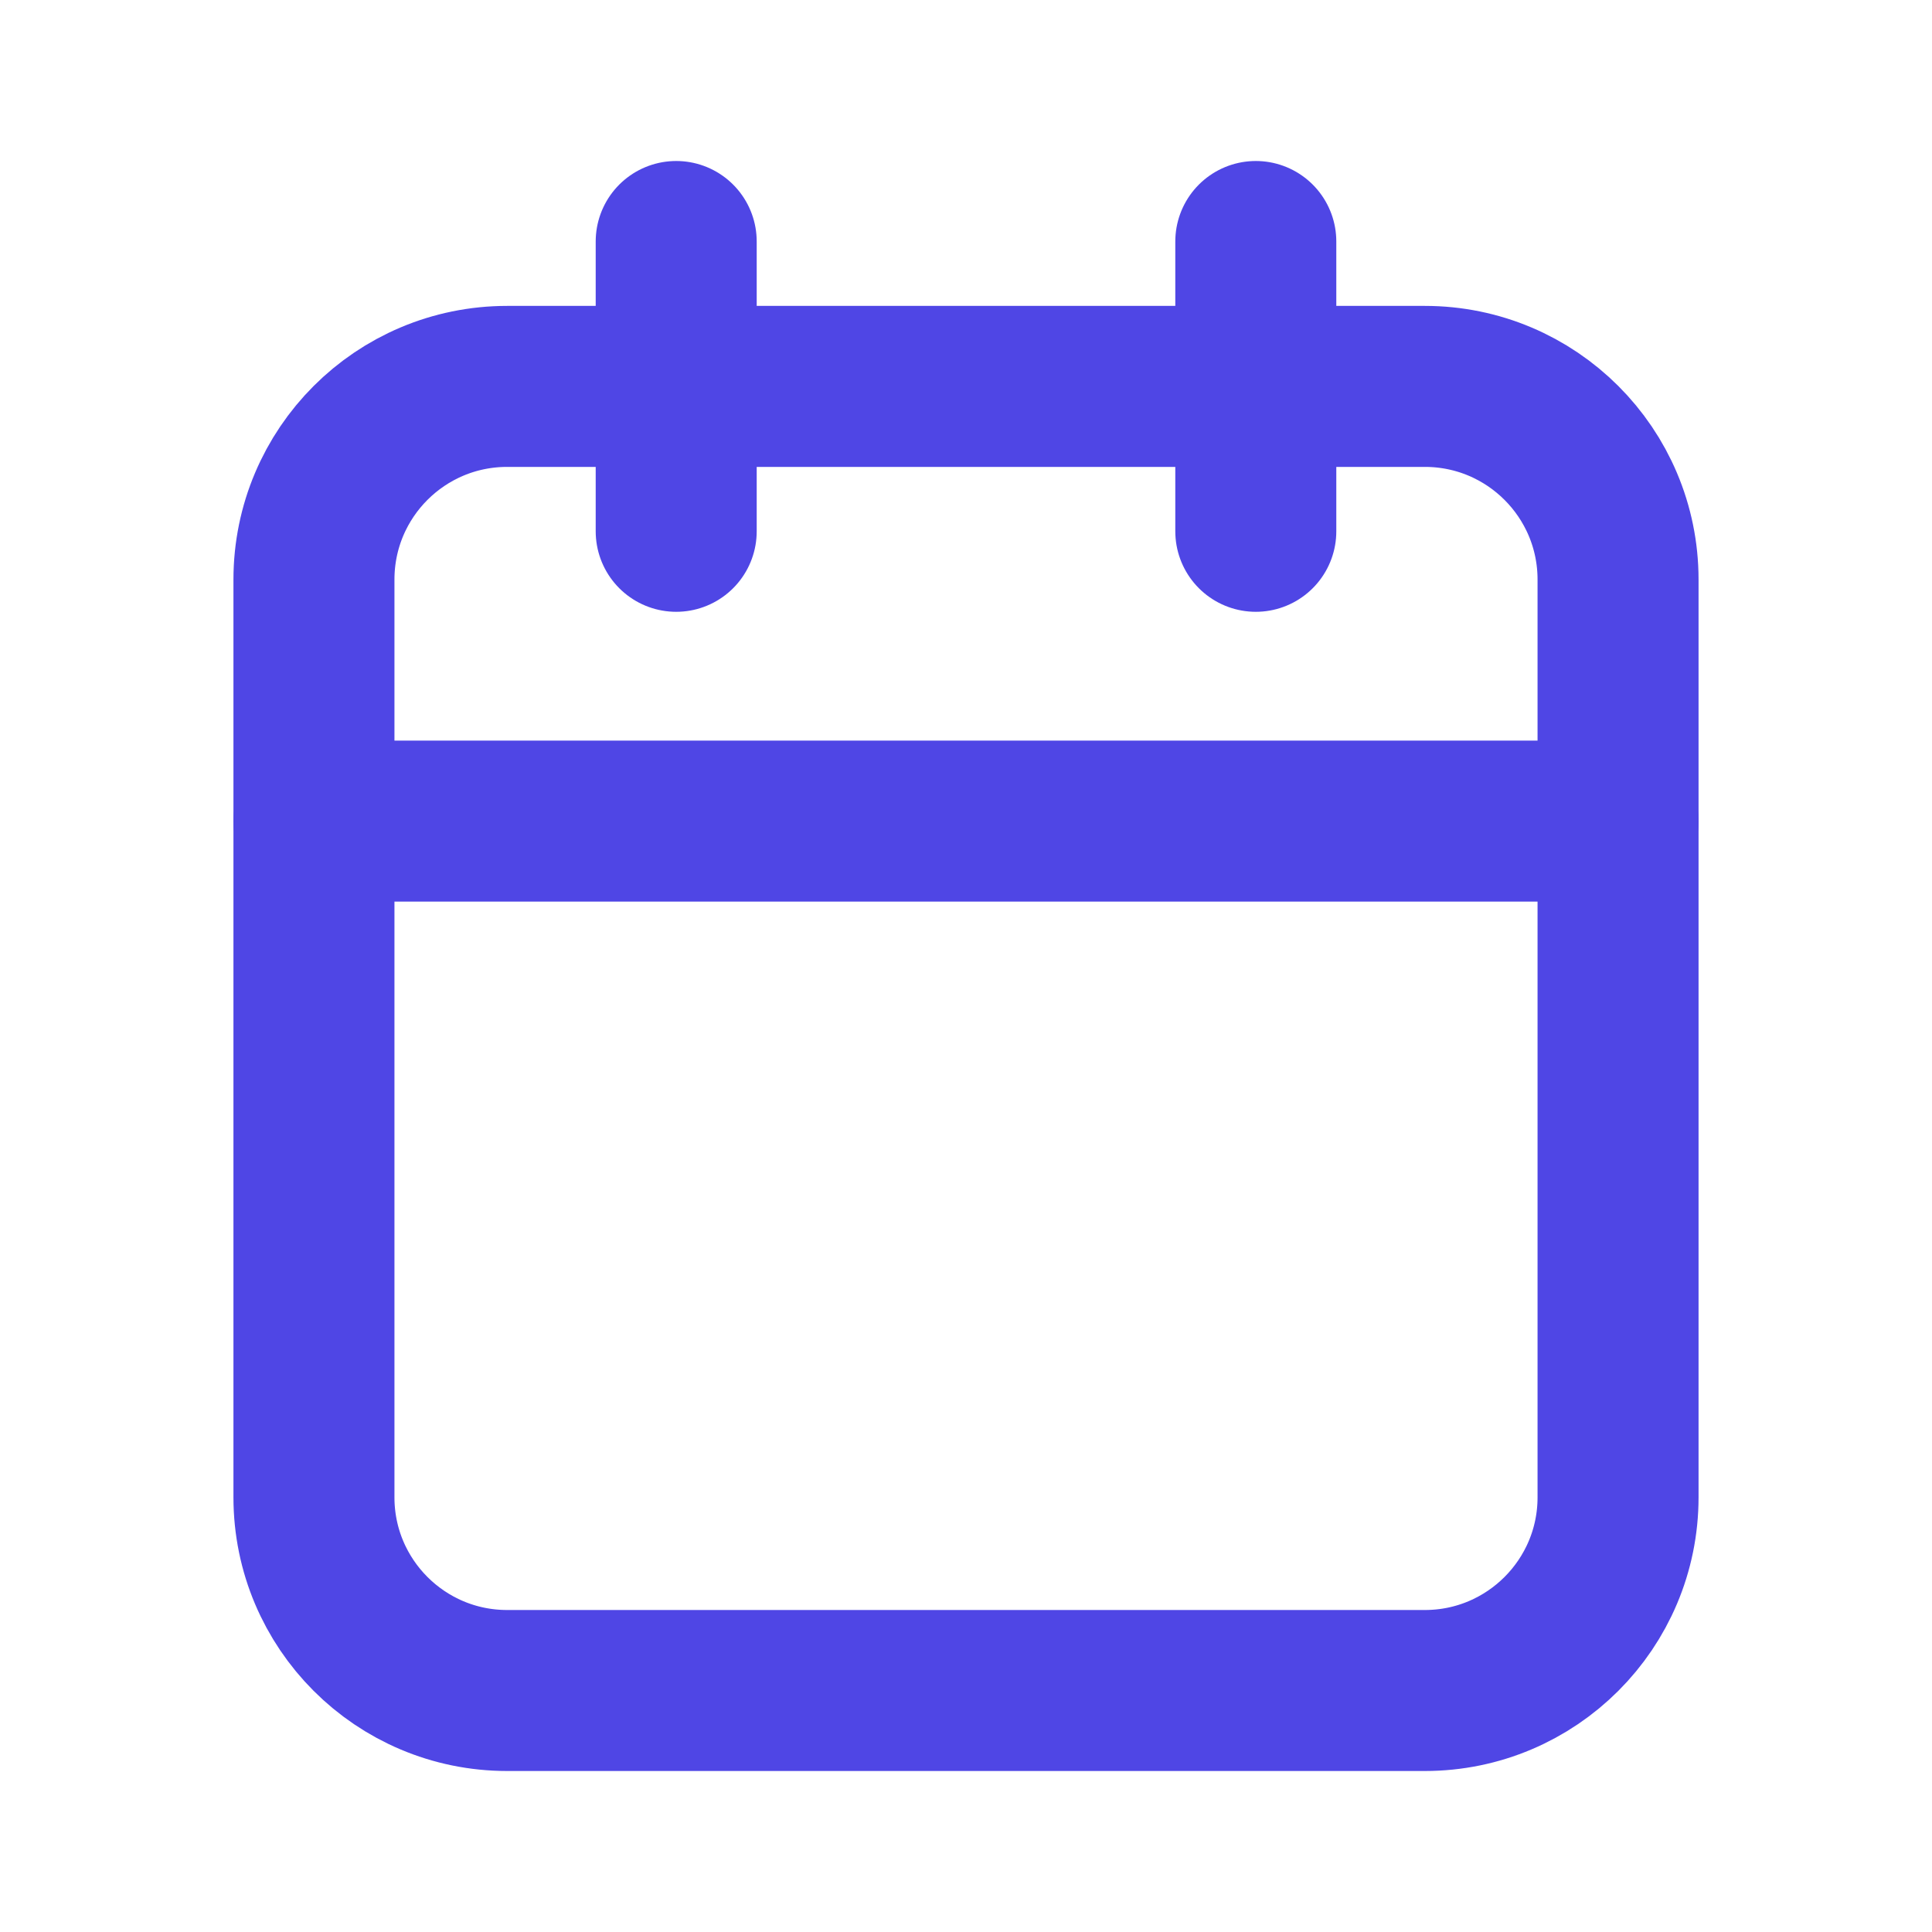
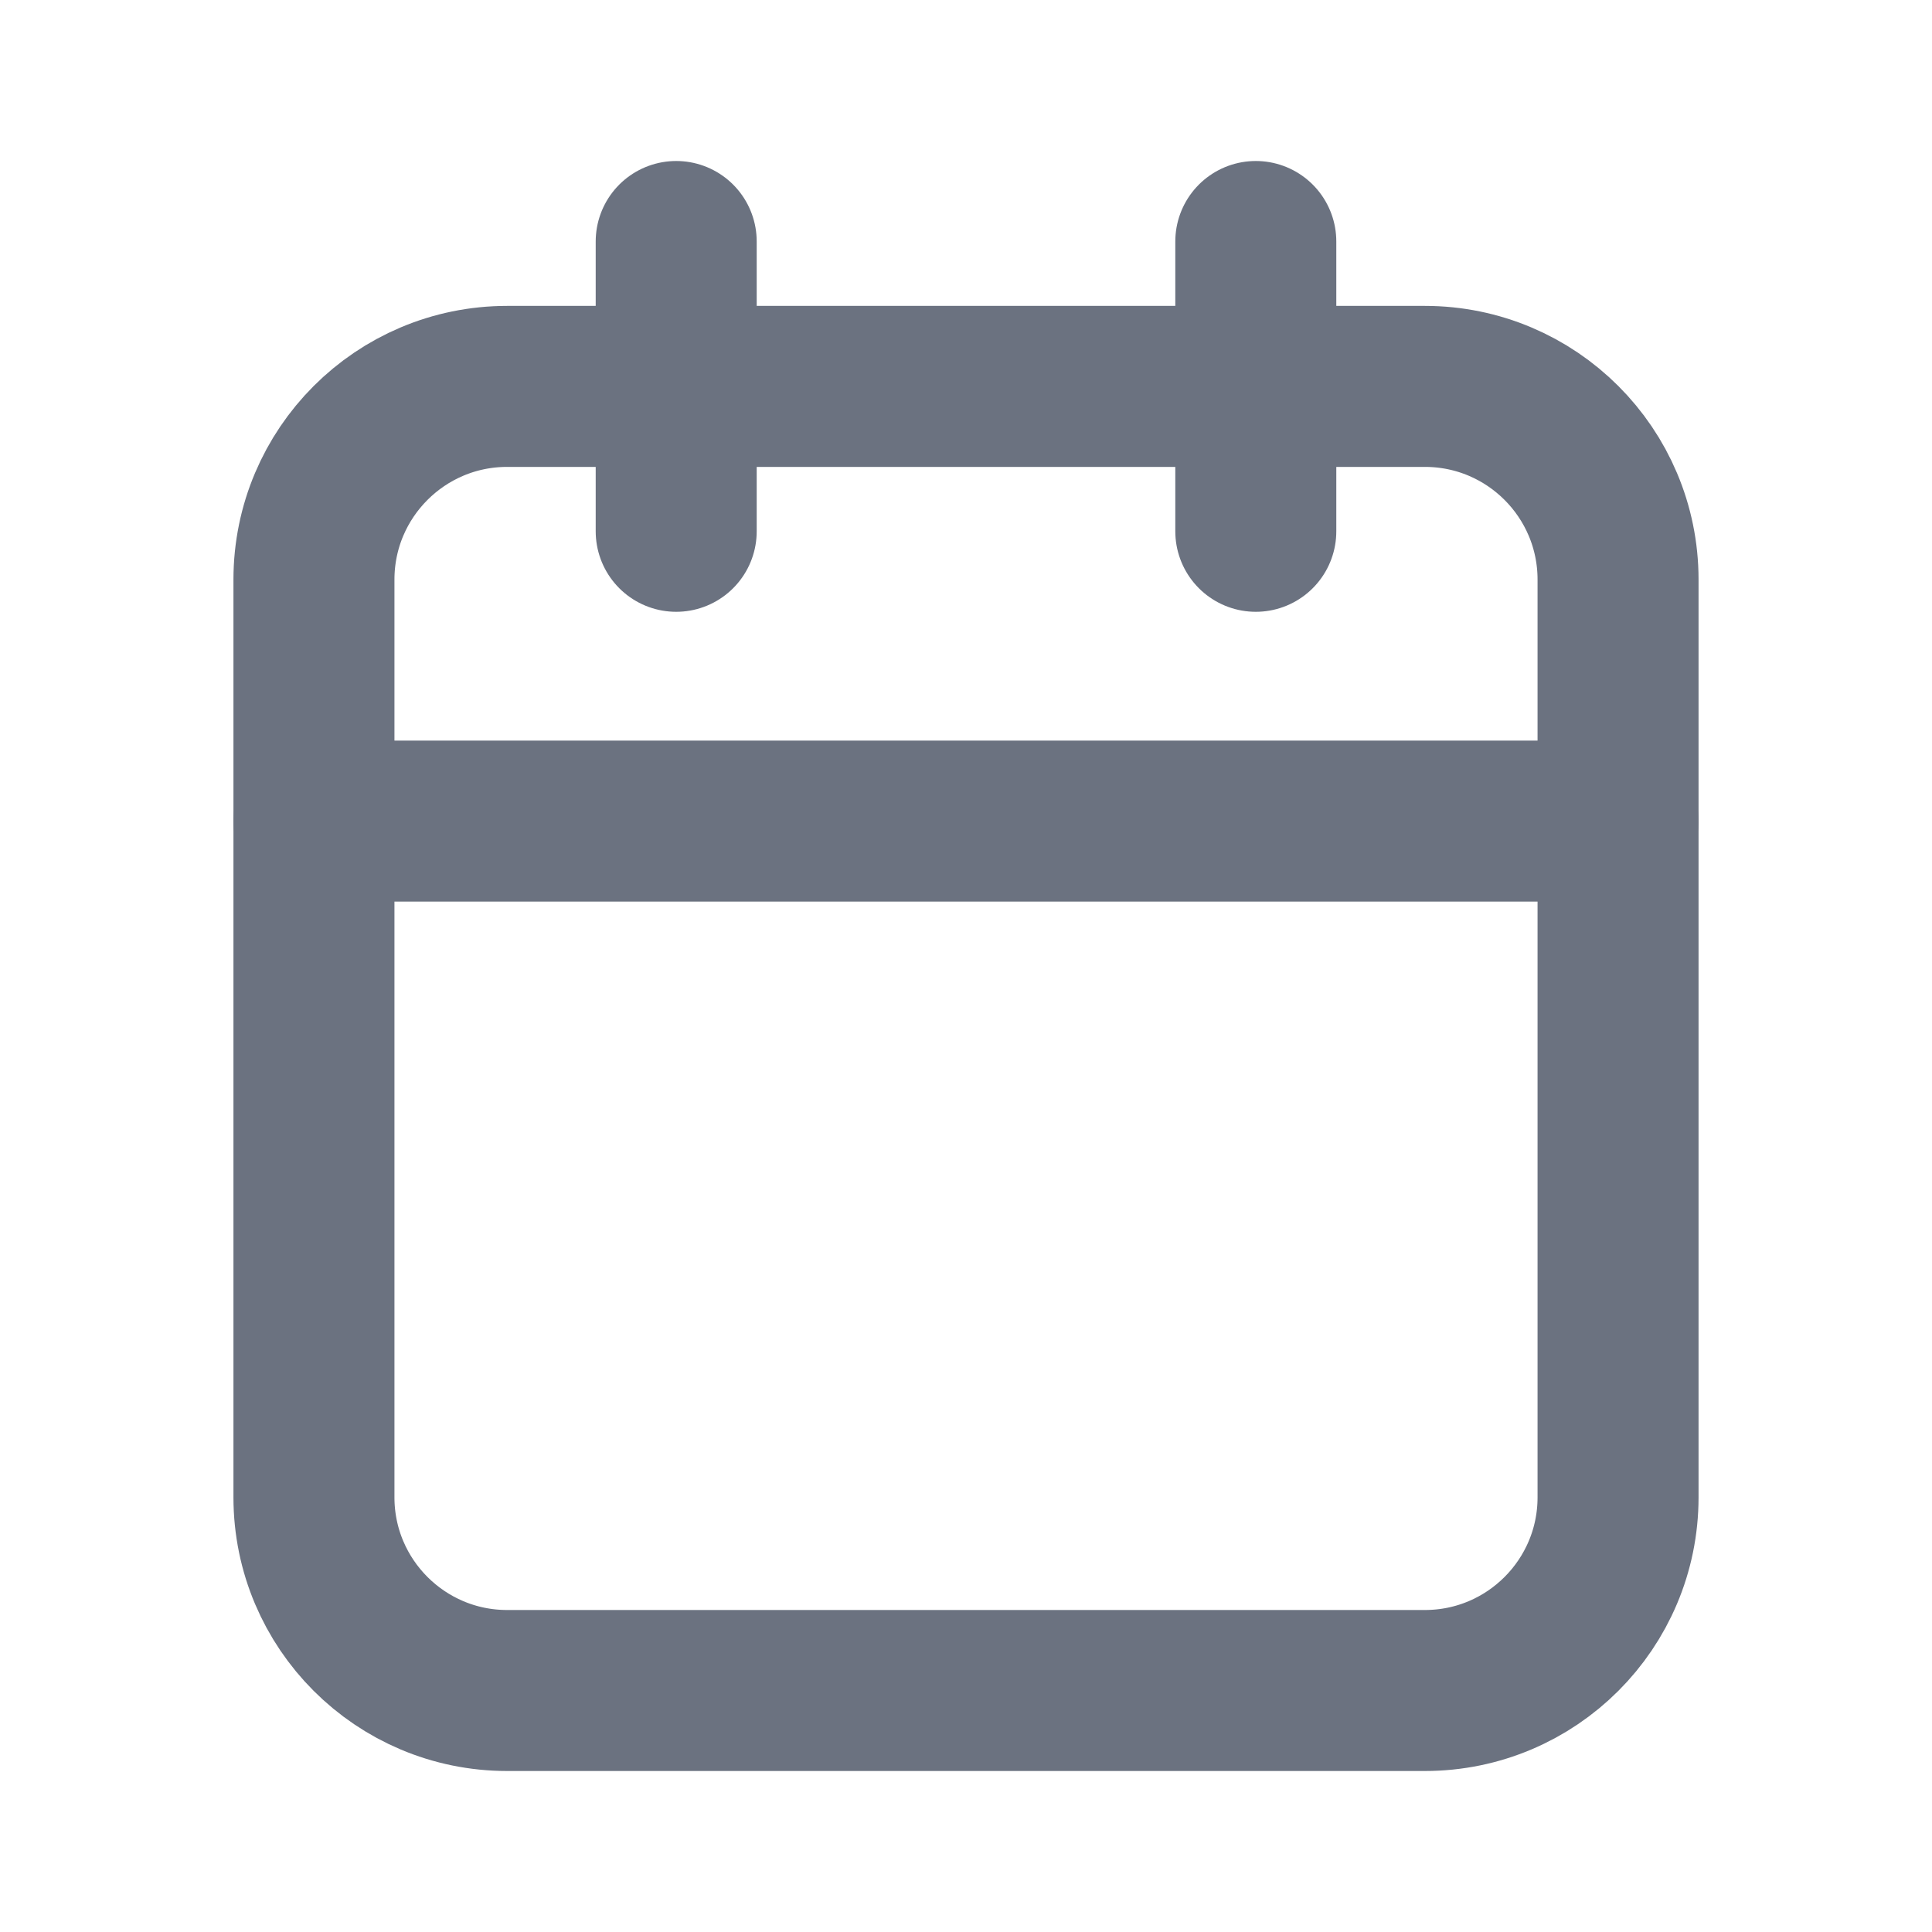
<svg xmlns="http://www.w3.org/2000/svg" width="24" height="24" viewBox="0 0 24 24" fill="none">
-   <path d="M8.4 3V6.6" stroke="#4F46E5" stroke-width="2" stroke-linecap="round" stroke-linejoin="round" />
-   <path d="M15.6 3V6.6" stroke="#4F46E5" stroke-width="2" stroke-linecap="round" stroke-linejoin="round" />
-   <path d="M17.7 4.8H6.3C4.974 4.8 3.9 5.874 3.9 7.2V18.6C3.9 19.925 4.974 21 6.3 21H17.7C19.025 21 20.1 19.925 20.1 18.6V7.2C20.1 5.874 19.025 4.8 17.7 4.8Z" stroke="#4F46E5" stroke-width="2" stroke-linecap="round" stroke-linejoin="round" />
-   <path d="M3.9 10.2H20.1" stroke="#4F46E5" stroke-width="2" stroke-linecap="round" stroke-linejoin="round" />
+   <path d="M8.4 3V6.6" stroke="#6B7280" stroke-width="2" stroke-linecap="round" stroke-linejoin="round" />
+   <path d="M15.6 3V6.6" stroke="#6B7280" stroke-width="2" stroke-linecap="round" stroke-linejoin="round" />
+   <path d="M17.7 4.8H6.3C4.975 4.8 3.9 5.875 3.9 7.2V18.6C3.9 19.925 4.975 21 6.3 21H17.7C19.026 21 20.1 19.925 20.1 18.6V7.2C20.1 5.875 19.026 4.8 17.7 4.8Z" stroke="#6B7280" stroke-width="2" stroke-linecap="round" stroke-linejoin="round" />
+   <path d="M3.9 10.2H20.1" stroke="#6B7280" stroke-width="2" stroke-linecap="round" stroke-linejoin="round" />
</svg>
